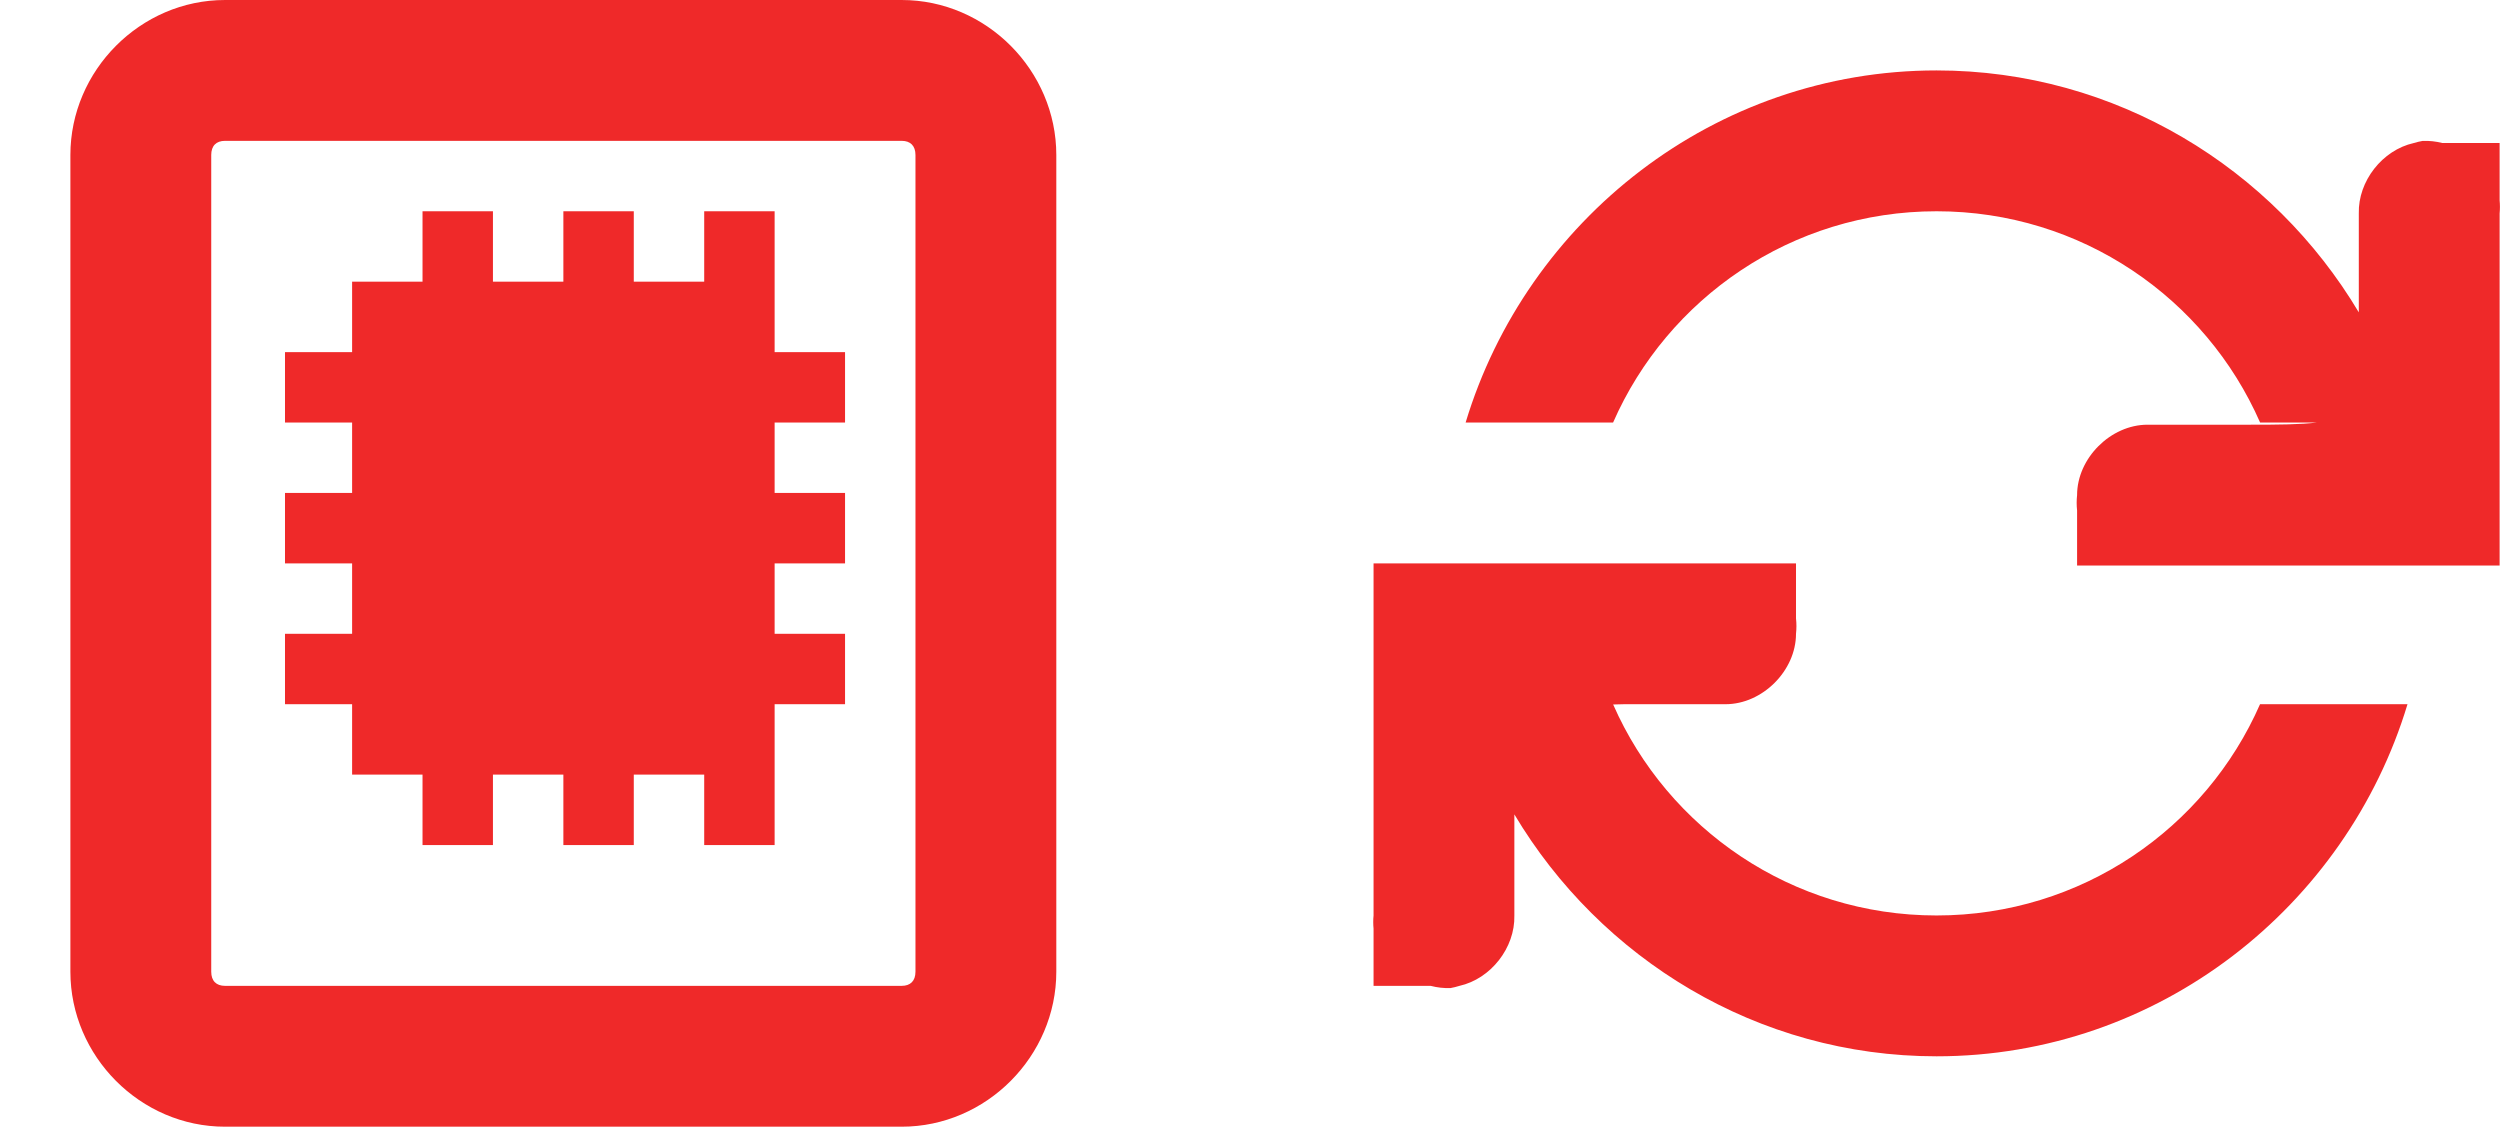
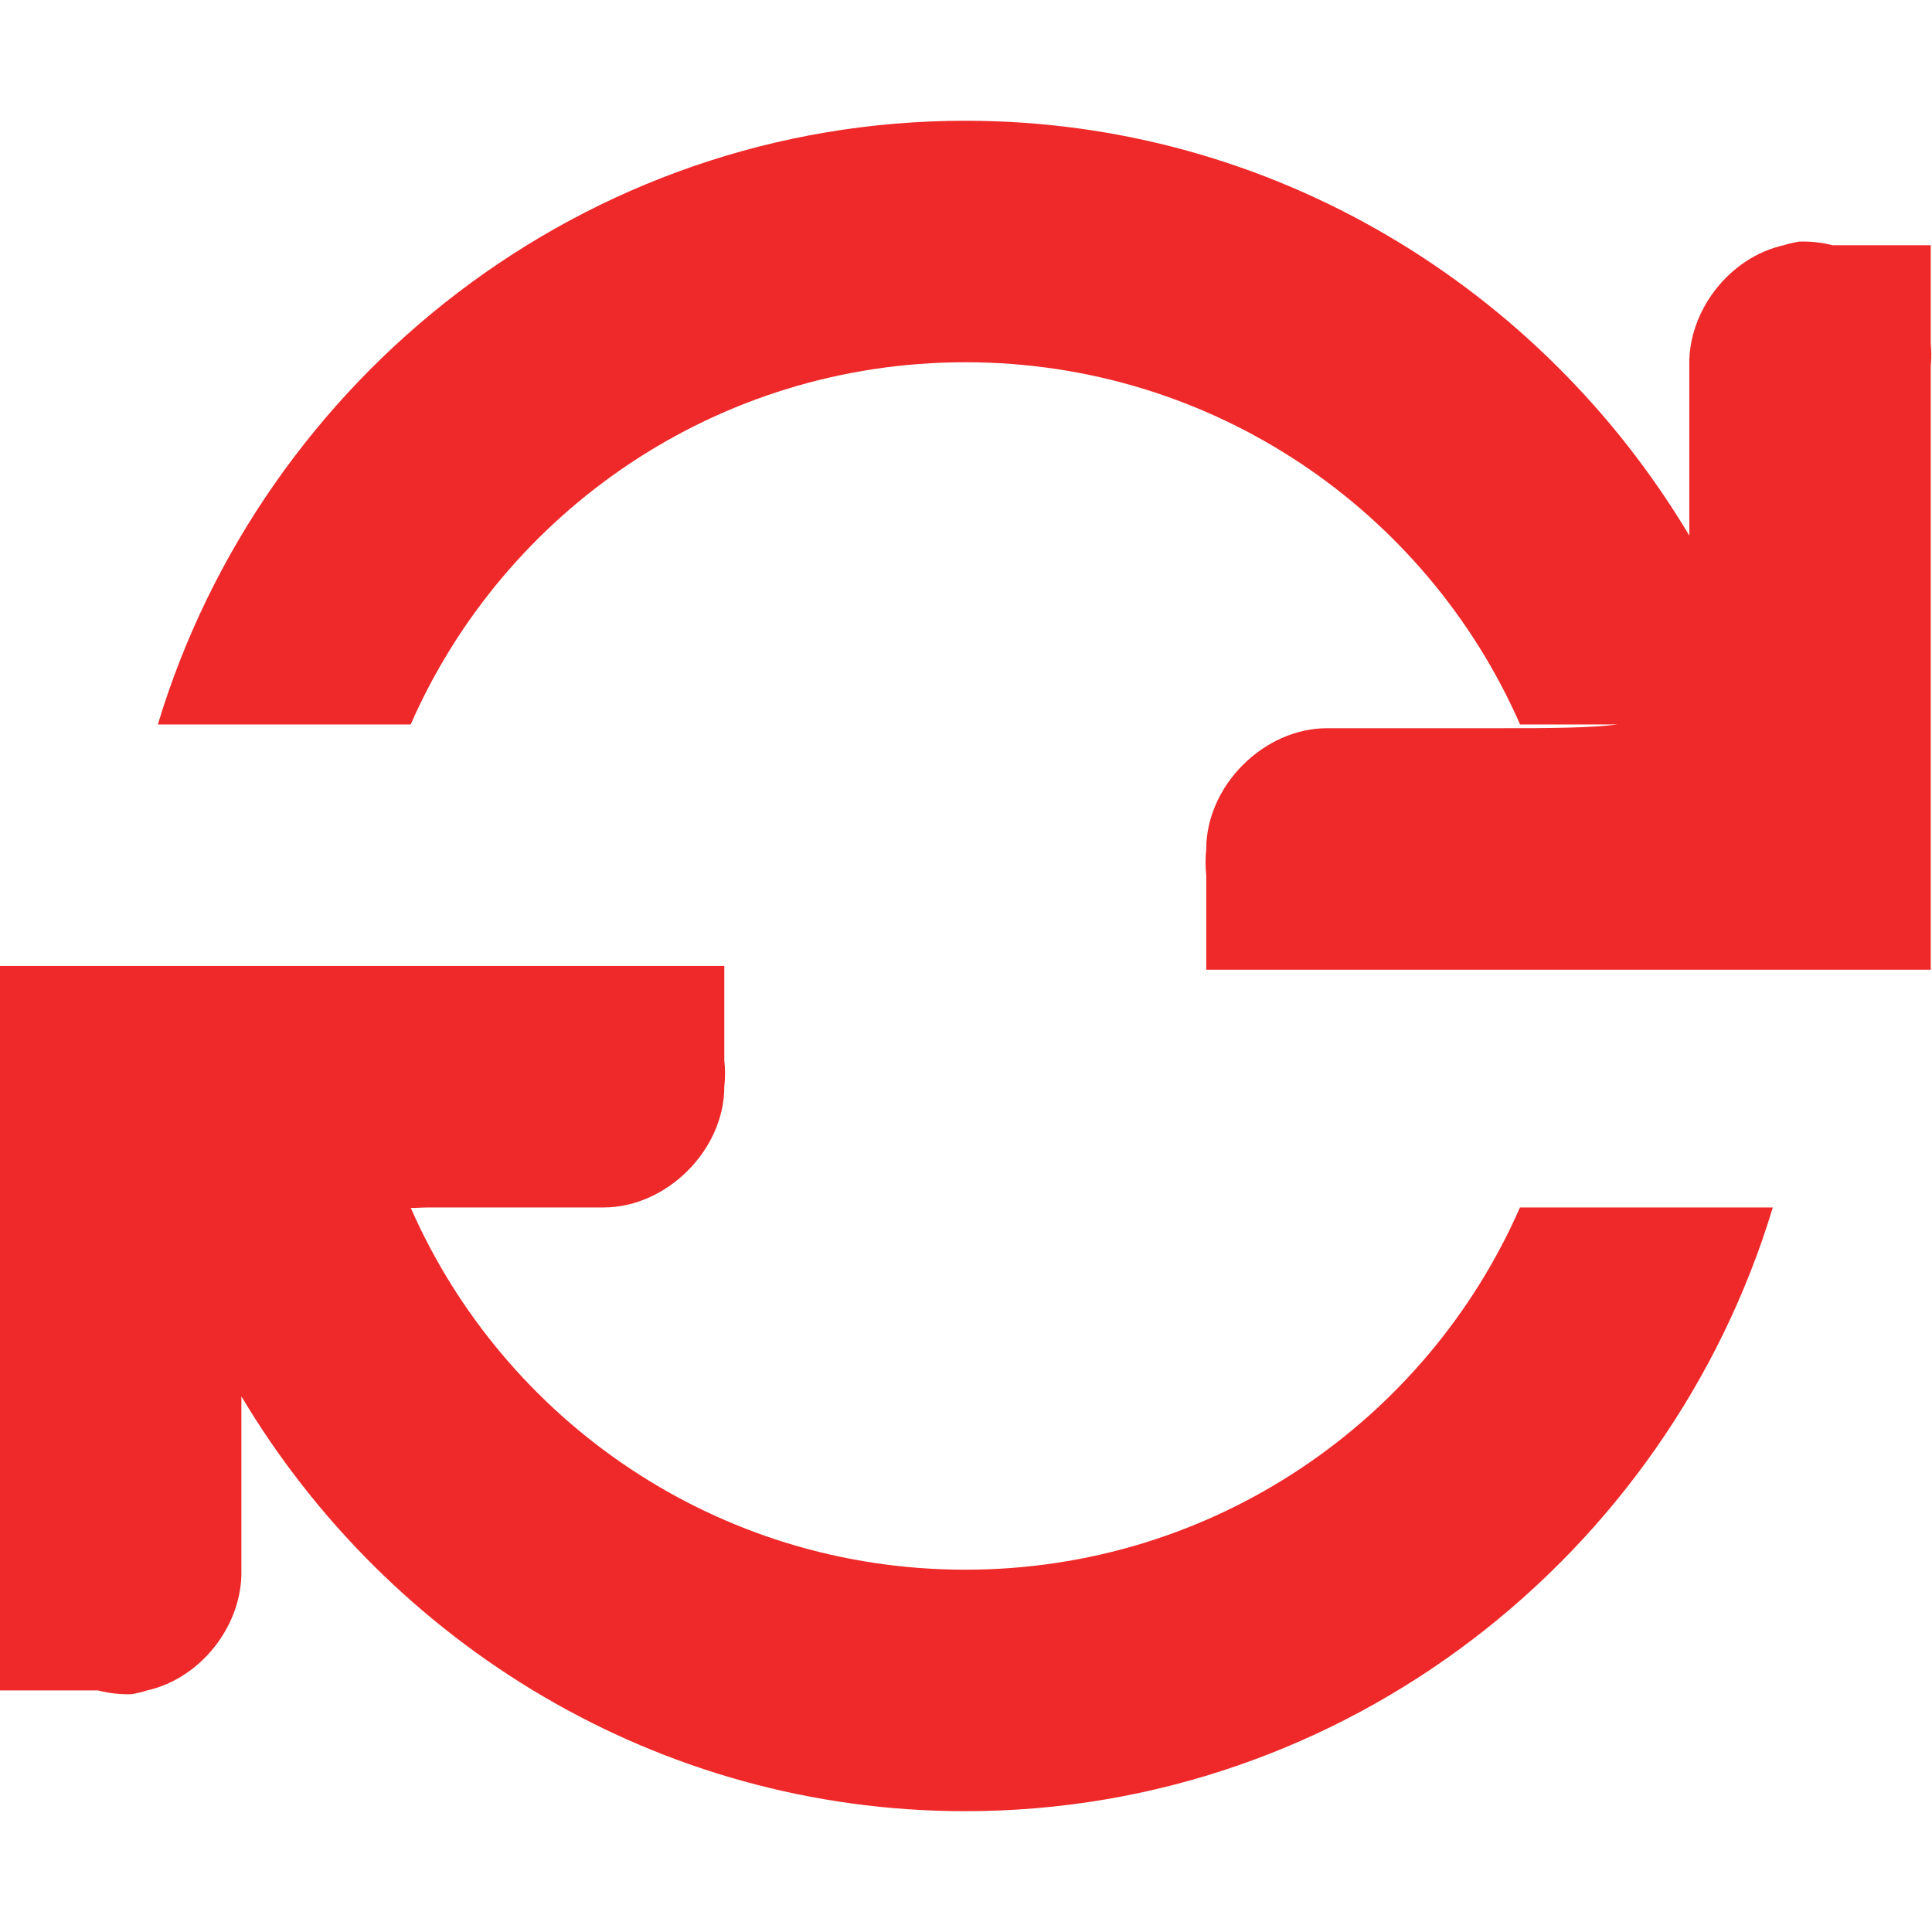
- <svg xmlns="http://www.w3.org/2000/svg" width="18.786mm" height="8.467mm" viewBox="0 0 18.786 8.467" version="1.1" id="svg69032">
+ <svg xmlns="http://www.w3.org/2000/svg" width="32" height="32" viewBox="0 0 8.467 8.467" version="1.1" id="svg69032">
  <defs id="defs69026" />
  <g id="layer1" transform="translate(-126.0739,-179.2604)">
-     <g transform="matrix(0.5291667,0,0,0.5291667,-128.7199,-22.35208)" style="display:inline;overflow:visible" id="g69009">
+     <g transform="matrix(0.5291667,0,0,0.5291667,-139.0415,-22.35208)" style="display:inline;overflow:visible" id="g69009">
      <g transform="translate(433.5,-17)" id="g27153" style="display:inline;overflow:visible">
        <g id="g27155">
          <rect style="color:#bebebe;display:inline;overflow:visible;visibility:visible;opacity:0.515;fill:none;stroke:none;stroke-width:3;marker:none;enable-background:accumulate" id="rect27157" width="16" height="16" x="48" y="398" />
        </g>
        <path d="m 488.5,329 v 1 1 h -2 v 2 h -0.906 -1 v 2 h 1 0.906 v 2 h -0.906 -1 v 2 h 1 0.906 v 2 h -0.906 -1 v 2 h 1 0.906 v 2 h 2 v 1 1 h 2 v -1 -1 h 2 v 1 1 h 2 v -1 -1 h 2 v 1 1 h 2 v -1 -1 -2 h 1 1 v -2 h -1 -1 v -2 h 1 1 v -2 h -1 -1 v -2 h 1 1 v -2 h -1 -1 v -2 -1 -1 h -2 v 1 1 h -2 v -1 -1 h -2 v 1 1 h -2 v -1 -1 z m -5.61,-6 c -2.403,0 -4.391,2.002 -4.391,4.402 v 23.195 c 0,2.4 1.987,4.402 4.391,4.402 h 19.219 c 2.403,0 4.391,-2.002 4.391,-4.402 v -23.195 c 0,-2.4 -1.987,-4.402 -4.391,-4.402 z m 0,4 h 19.219 c 0.248,0 0.391,0.141 0.391,0.402 v 23.195 c 0,0.262 -0.143,0.402 -0.391,0.402 h -19.219 c -0.248,0 -0.391,-0.141 -0.391,-0.402 v -23.195 c 0,-0.262 0.143,-0.402 0.391,-0.402 z" style="color:#000000;display:inline;overflow:visible;visibility:visible;fill:#ef2929;fill-opacity:1;fill-rule:nonzero;stroke:none;stroke-width:2;marker:none;enable-background:new" transform="matrix(0.5,0,0,0.5,-190.2499,236.5)" id="rect27165" />
      </g>
      <rect transform="rotate(-90)" style="color:#bebebe;display:inline;overflow:visible;visibility:visible;fill:none;stroke:none;stroke-width:1;marker:none;enable-background:new" id="rect10837-5-8-4-4-2-3" y="501" x="-397" height="16" width="16" />
      <path id="path4597-1" transform="matrix(0.5,0,0,0.5,243.2501,219.5)" d="m 531.5,325 c -6.306,0 -11.639,4.251 -13.375,10 h 4.188 c 1.547,-3.53 5.076,-6 9.188,-6 4.111,0 7.641,2.47 9.188,6 h 1.615 c -0.454,0.056 -1.066,0.062 -1.938,0.062 h -2.875 c -1.047,10e-5 -2,0.953 -2,2 -0.016,0.145 -0.016,0.292 0,0.438 v 1.562 h 12 v -2 -8 c 0.012,-0.125 0.012,-0.25 0,-0.375 v -1.625 h -1.625 c -0.183,-0.047 -0.373,-0.067 -0.562,-0.06 -0.085,0.016 -0.168,0.034 -0.25,0.06 -0.894,0.2 -1.585,1.084 -1.562,2 v 2.809 C 541.049,327.776 536.593,325 531.5,325 Z m -15.99,14 v 2 8 c -0.012,0.125 -0.012,0.25 0,0.375 V 351 h 1.625 c 0.183,0.047 0.373,0.069 0.562,0.062 0.085,-0.016 0.168,-0.036 0.25,-0.062 0.894,-0.2 1.585,-1.084 1.562,-2 v -2.871 C 521.951,350.224 526.407,353 531.5,353 c 6.306,0 11.639,-4.251 13.375,-10 h -4.188 c -1.547,3.53 -5.076,6 -9.188,6 -4.108,0 -7.635,-2.466 -9.184,-5.992 0.126,-2.2e-4 0.181,-0.008 0.318,-0.008 h 2.875 c 1.047,-1e-4 2,-0.953 2,-2 0.016,-0.145 0.016,-0.292 0,-0.438 V 339 Z" style="color:#bebebe;font-style:normal;font-variant:normal;font-weight:normal;font-stretch:normal;font-size:medium;line-height:normal;font-family:Sans;-inkscape-font-specification:Sans;text-indent:0;text-align:start;text-decoration:none;text-decoration-line:none;letter-spacing:normal;word-spacing:normal;text-transform:none;writing-mode:lr-tb;direction:ltr;baseline-shift:baseline;text-anchor:start;display:inline;overflow:visible;visibility:visible;fill:#ef2929;fill-opacity:1;stroke:none;stroke-width:2;marker:none;enable-background:accumulate" />
    </g>
  </g>
</svg>
